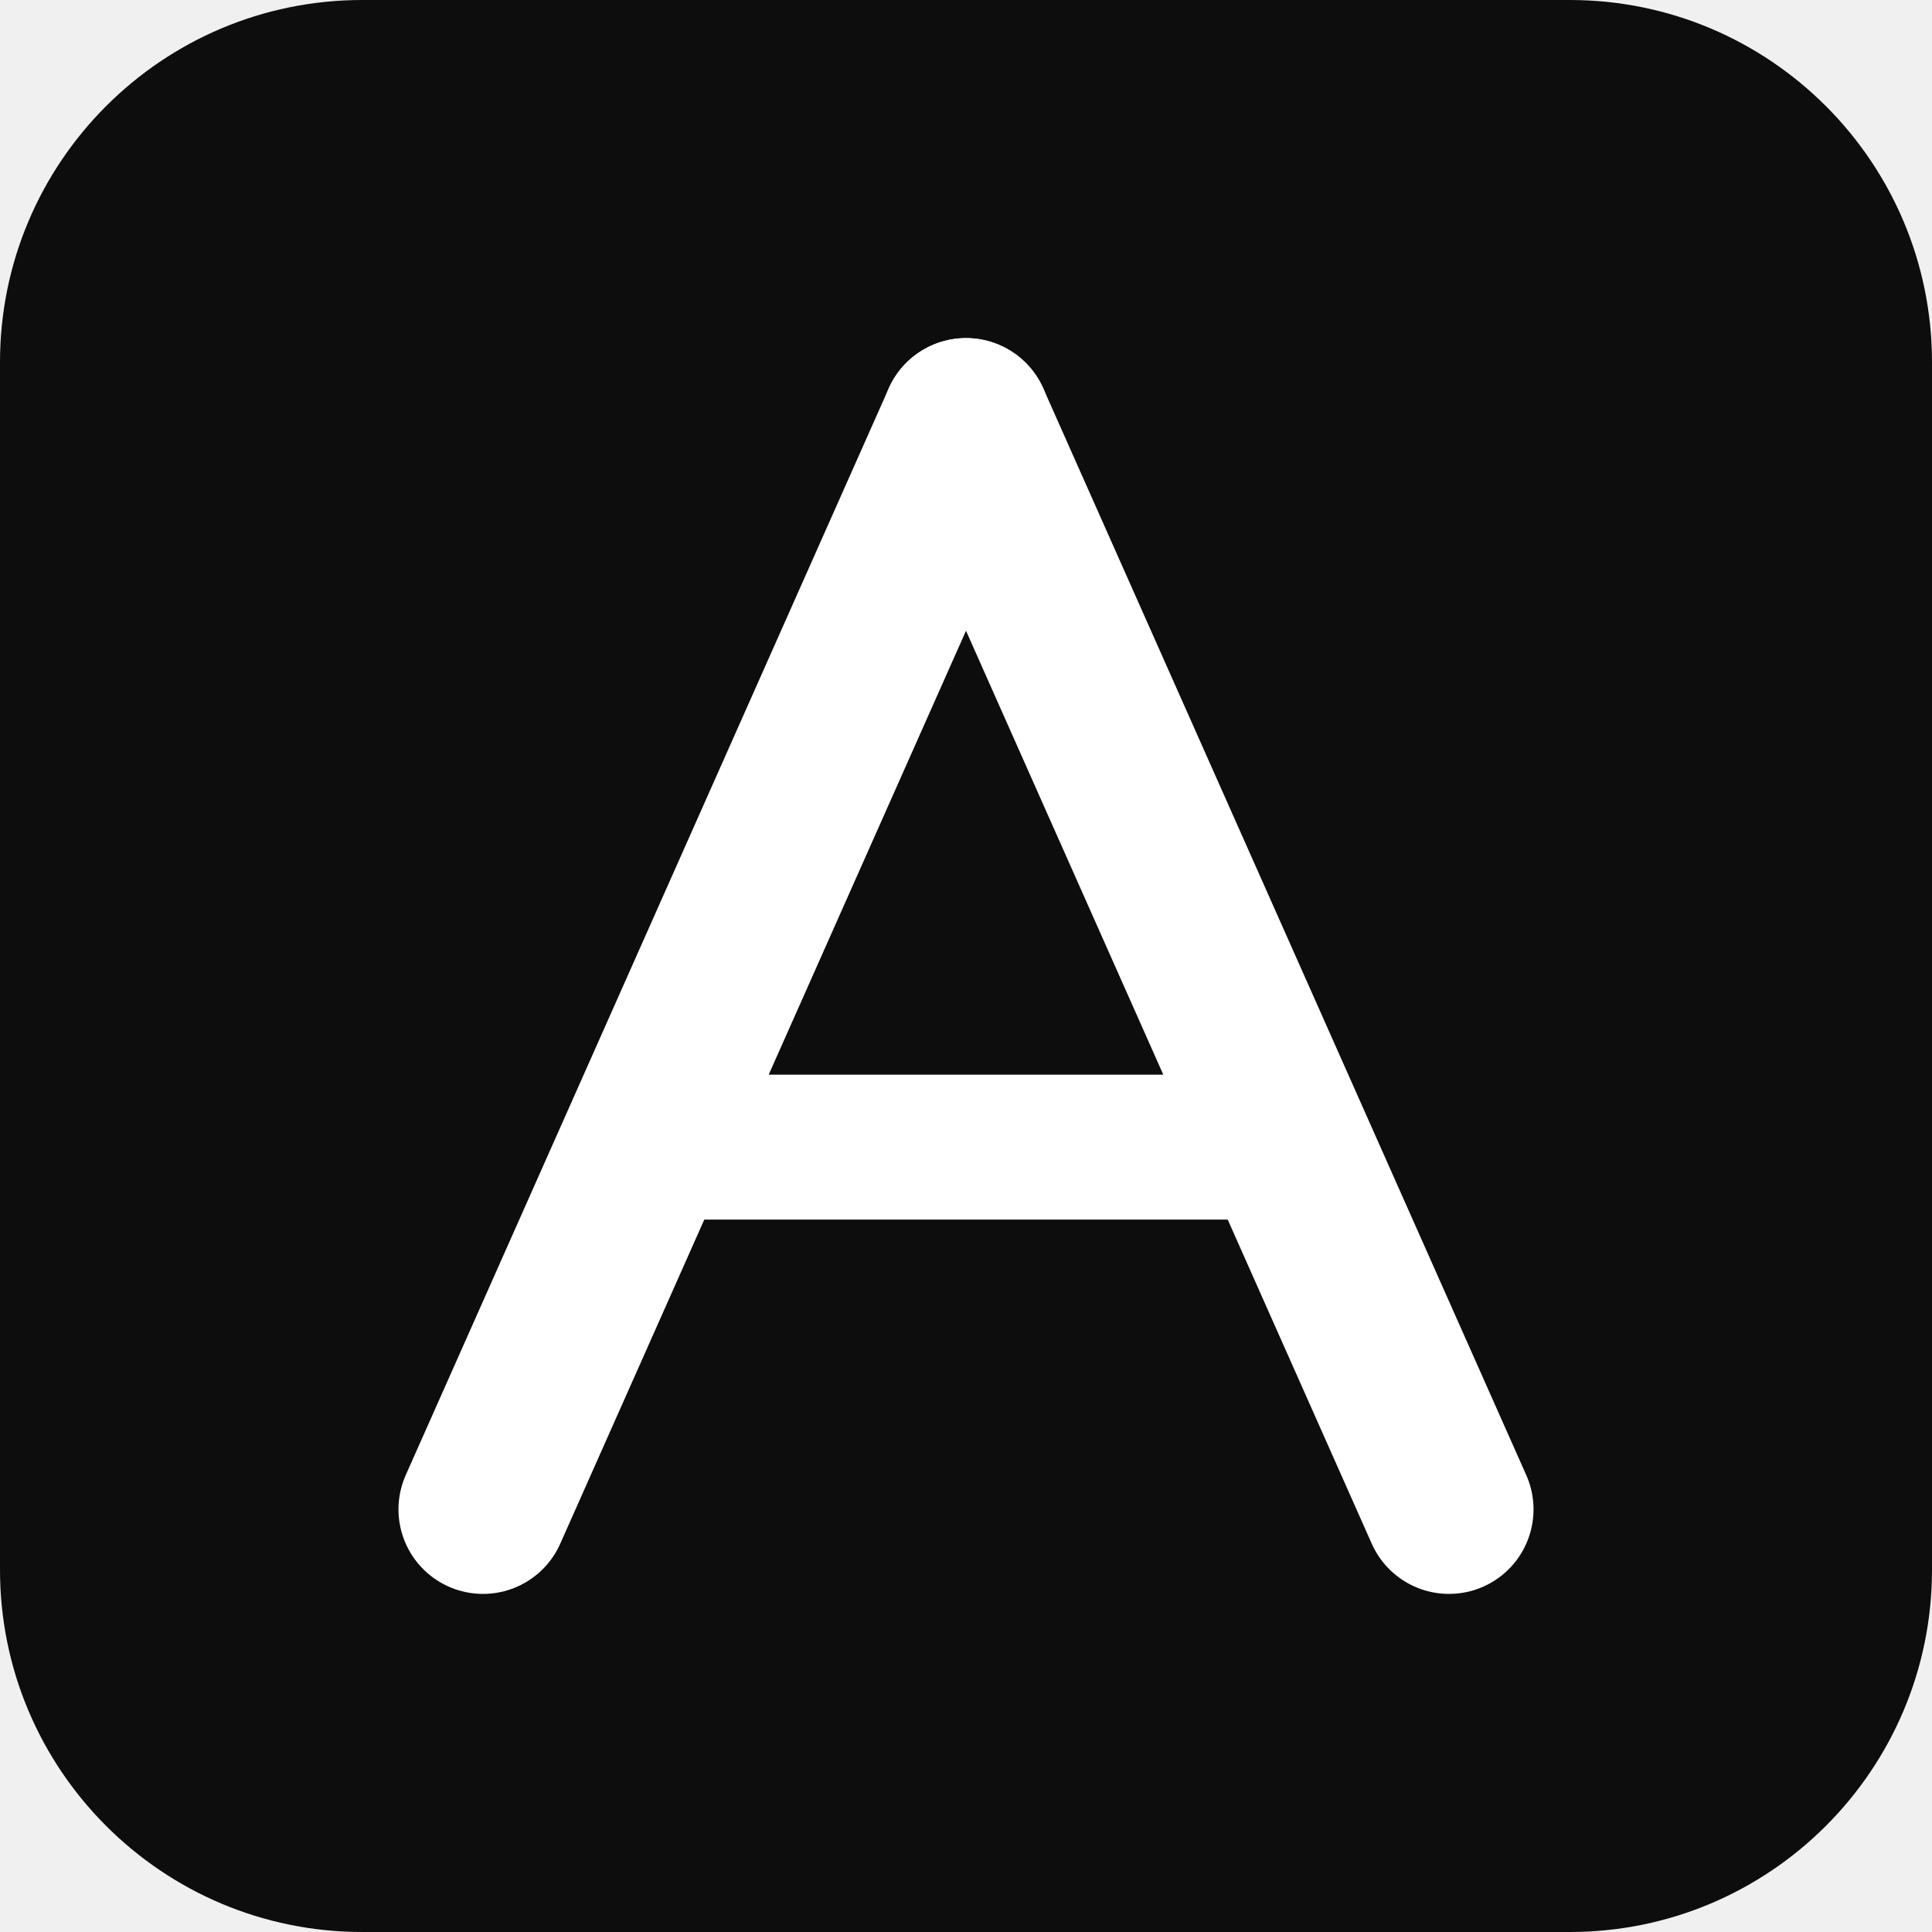
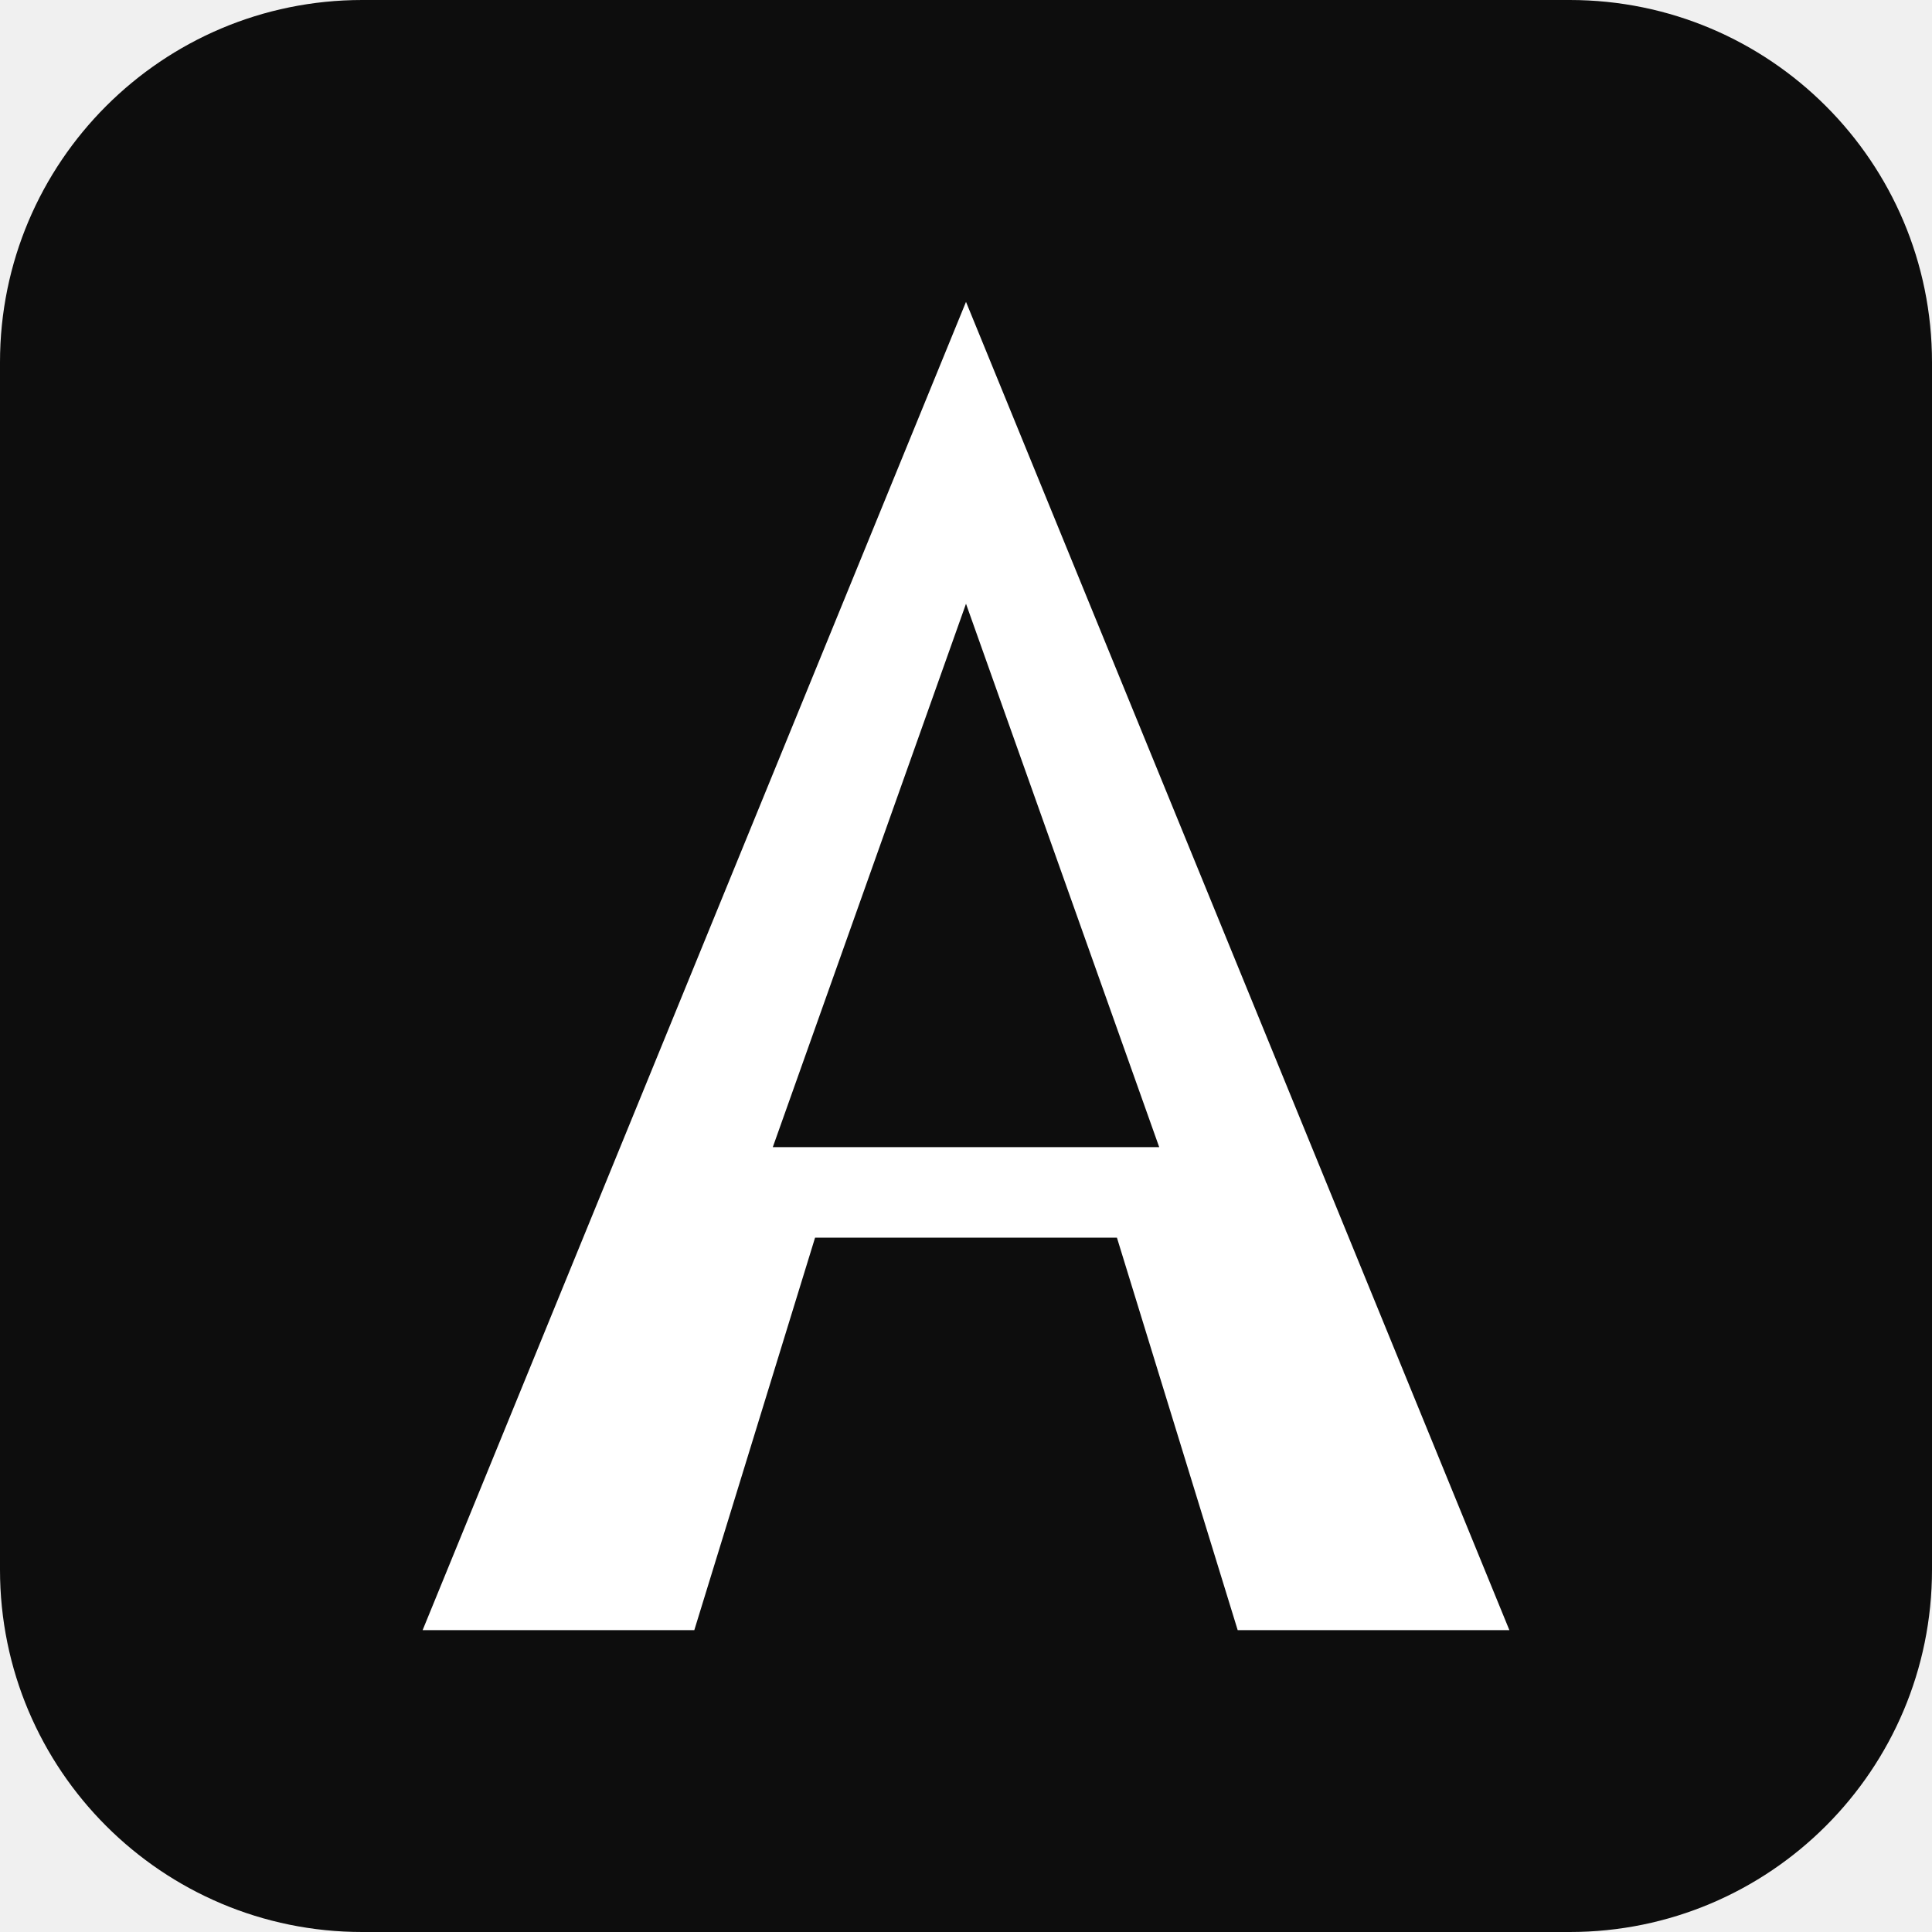
<svg xmlns="http://www.w3.org/2000/svg" viewBox="0 0 32 32">
  <rect width="32" height="32" rx="6" fill="#0D0D0D" />
-   <line x1="16" y1="7" x2="8" y2="25" stroke="white" stroke-width="2.8" stroke-linecap="round" />
-   <line x1="16" y1="7" x2="24" y2="25" stroke="white" stroke-width="2.8" stroke-linecap="round" />
-   <line x1="11" y1="19" x2="21" y2="19" stroke="white" stroke-width="2.4" stroke-linecap="round" />
+   <path fill-rule="evenodd" fill="white" d="M16,5 L7,27 L11.5,27 L13.5,20.5 L18.5,20.5 L20.5,27 L25,27 L16,5Z M16,10 L12.8,19 L19.2,19Z" />
</svg>
